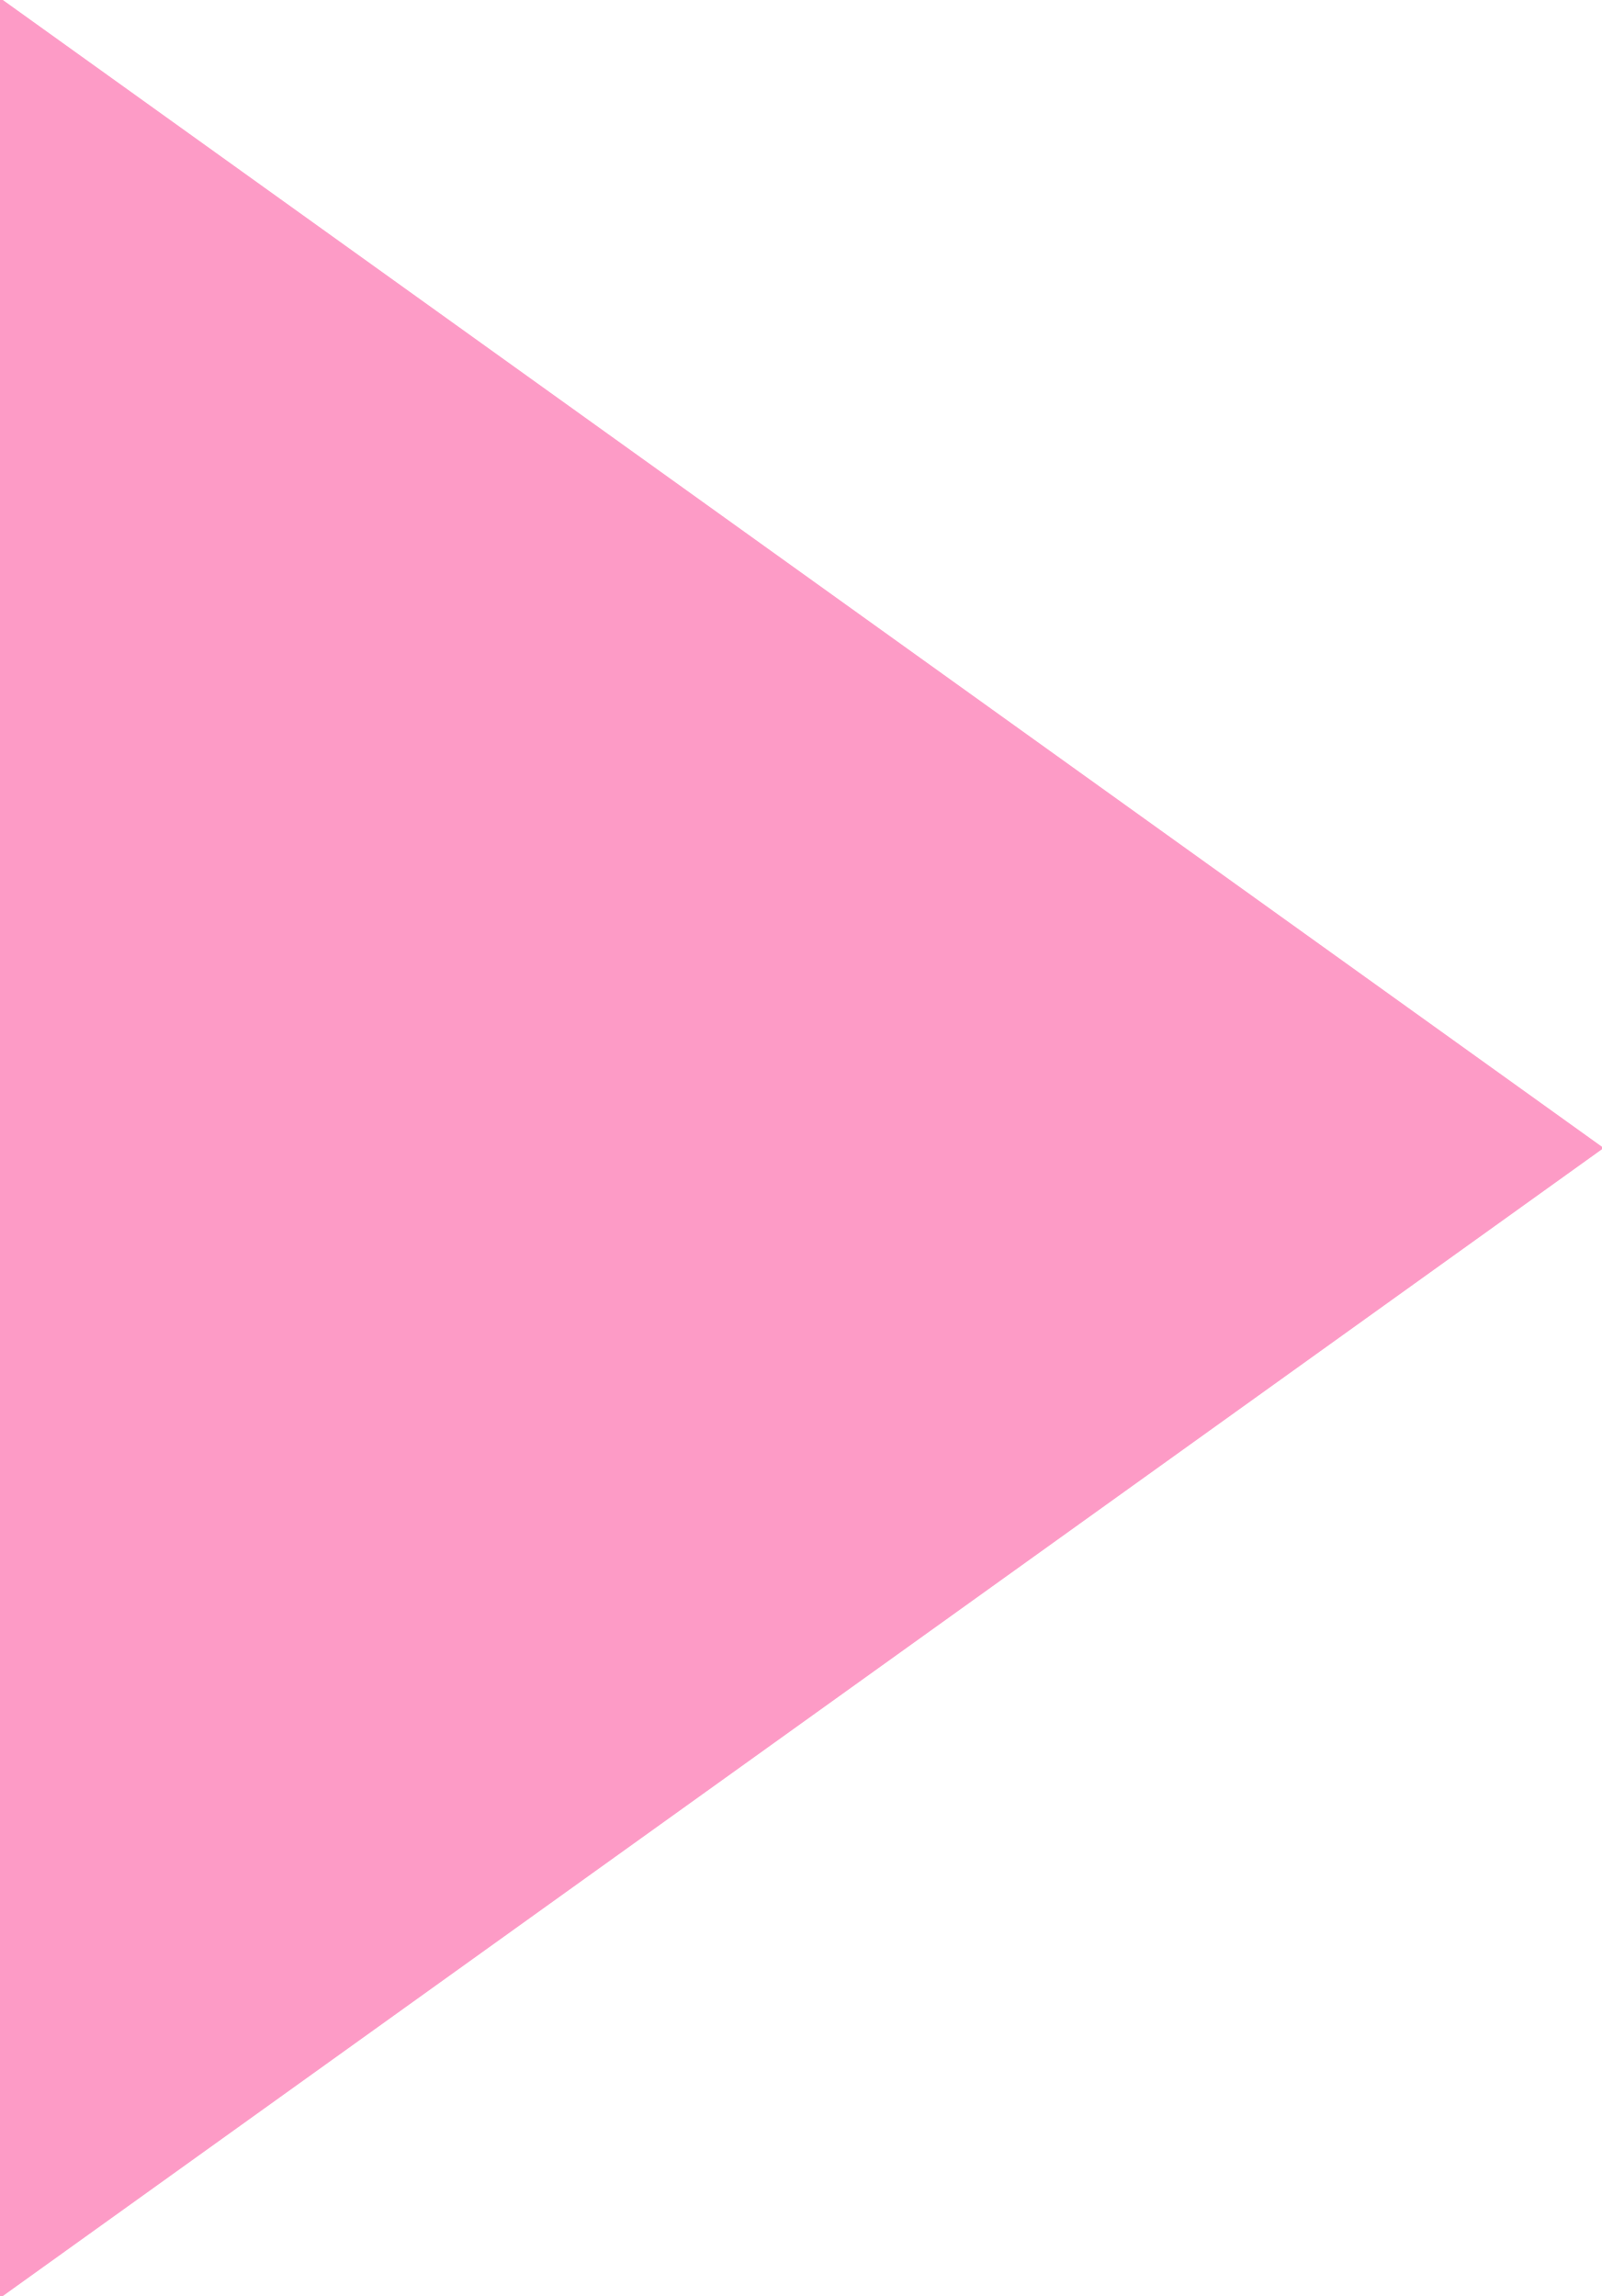
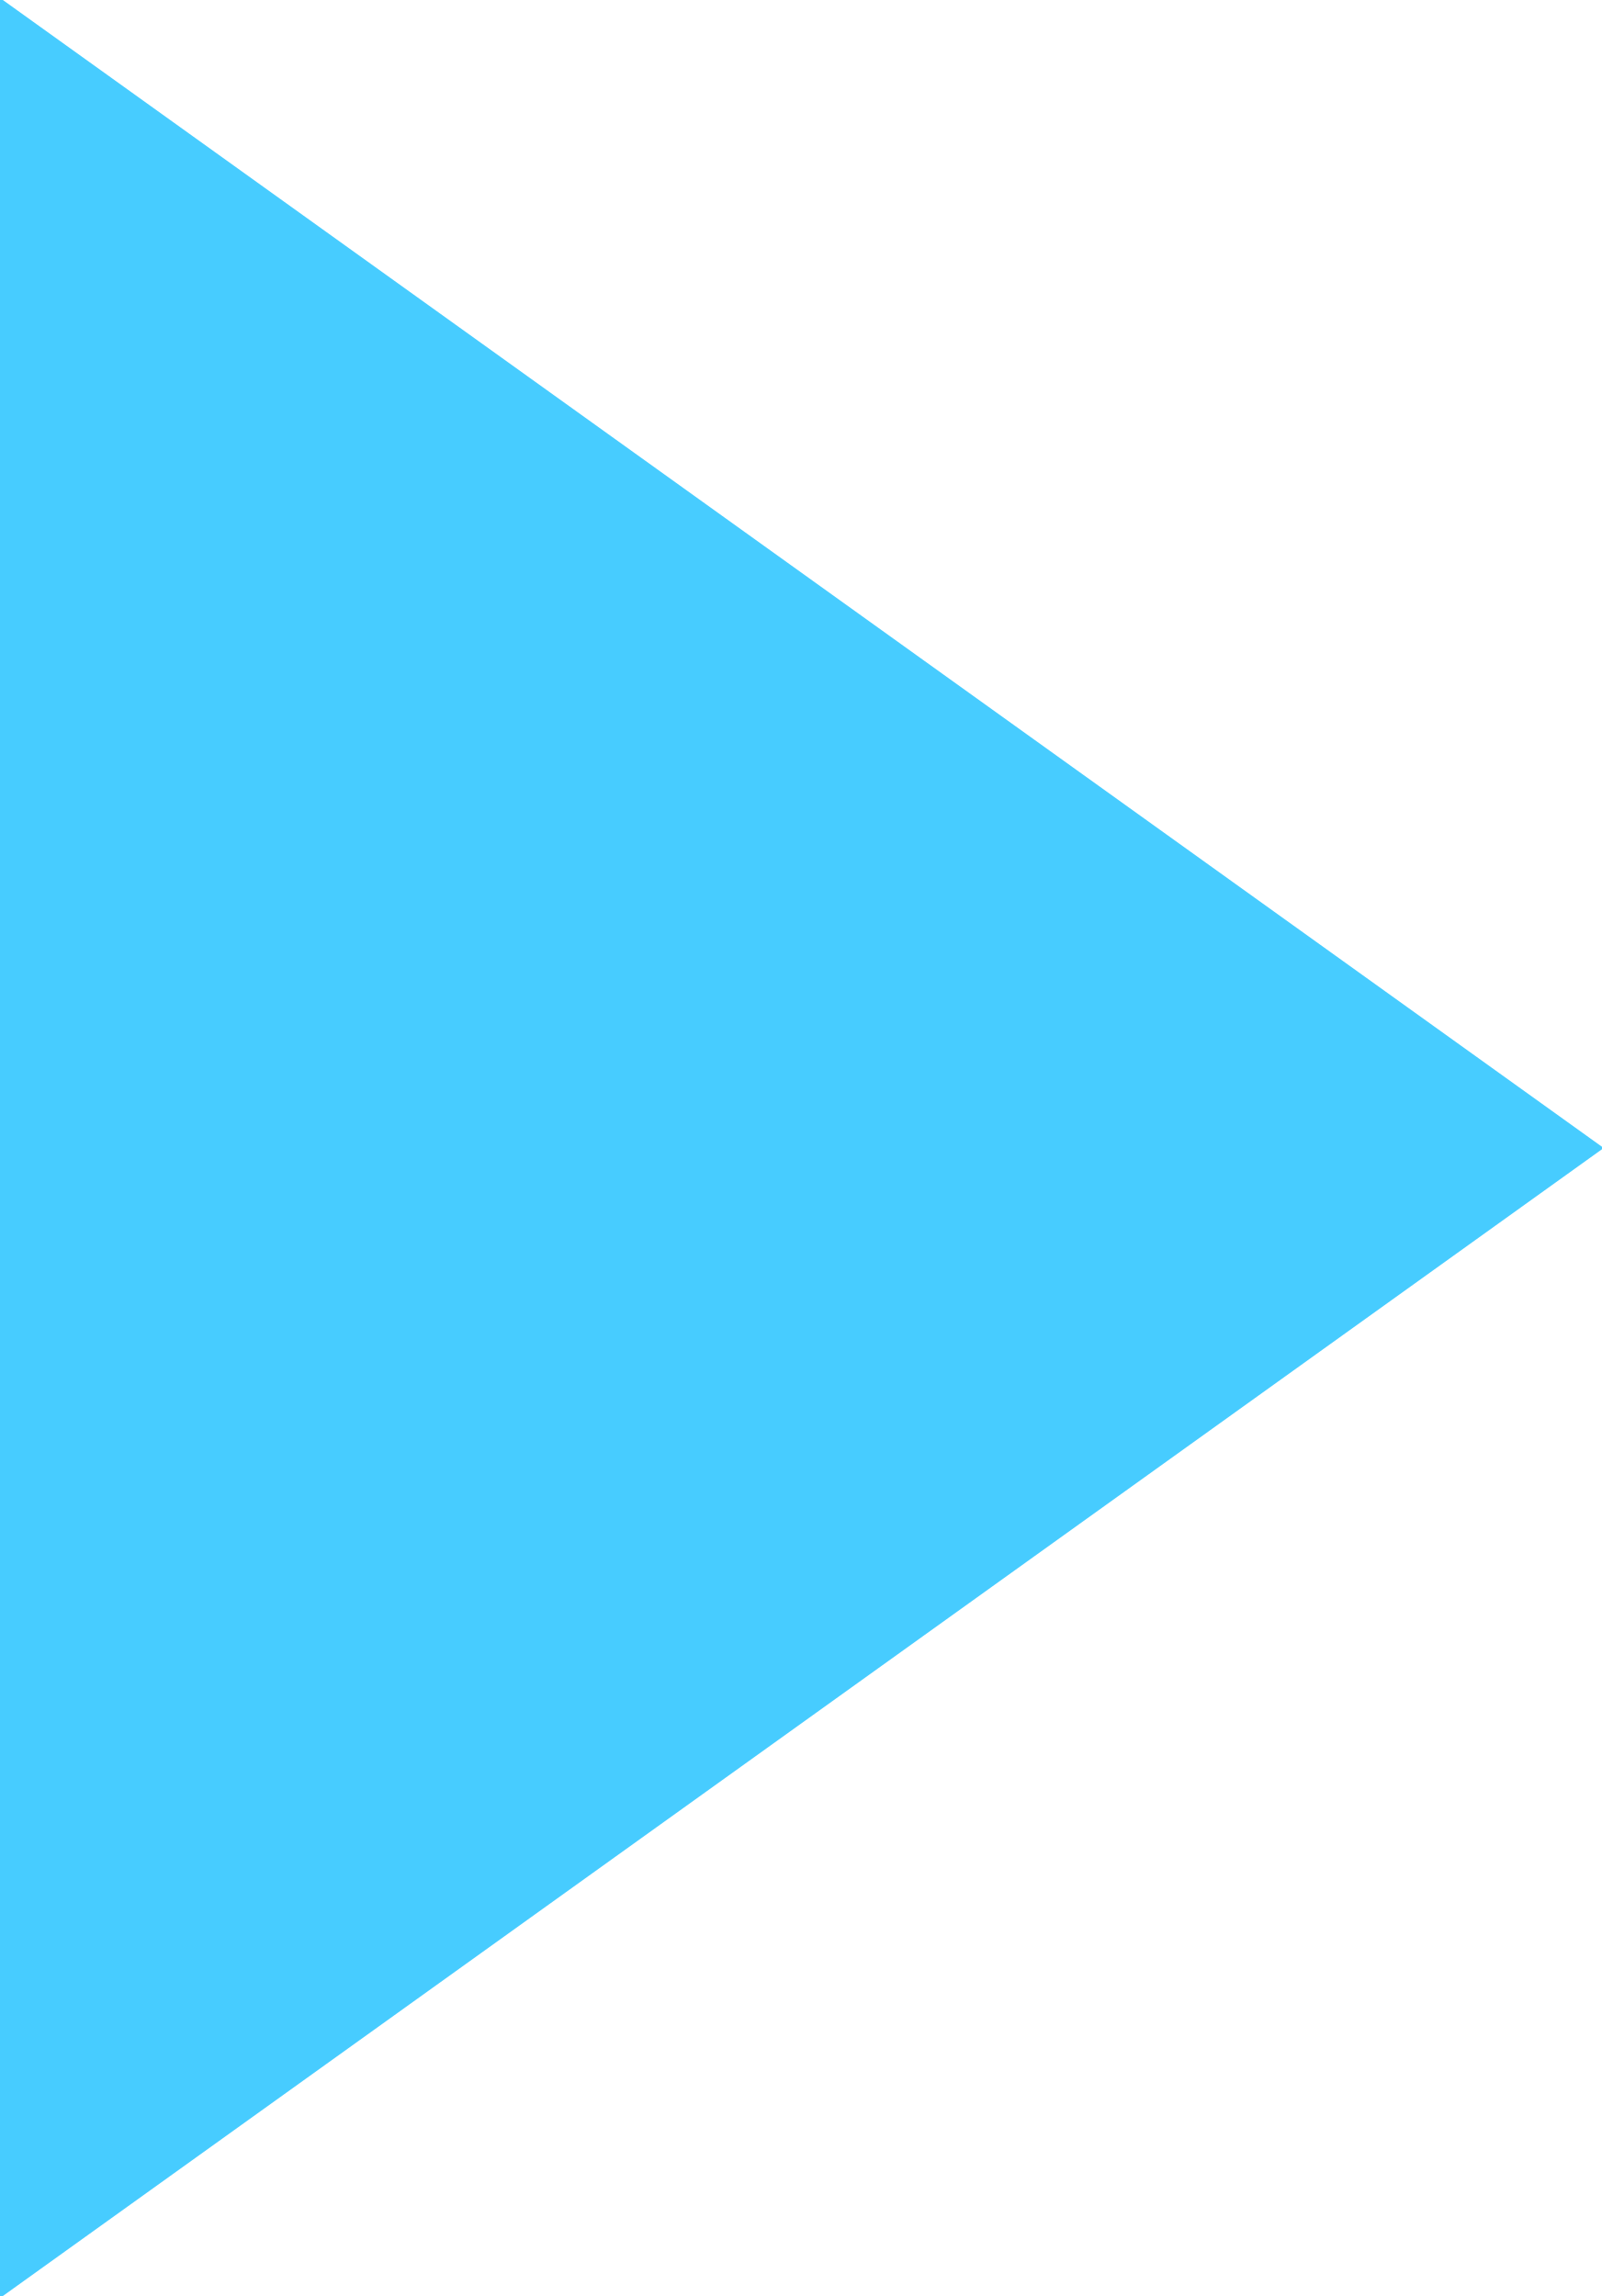
<svg xmlns="http://www.w3.org/2000/svg" width="7.06" height="10.124" viewBox="0 0 7.06 10.124">
  <defs>
    <style>
      .cls-1 {
-         fill: #fd9bc6;
+         fill: #47ccff;
        fill-rule: evenodd;
      }
    </style>
  </defs>
  <path class="cls-1" d="M1184,875.929l7.07,5.071-7.07,5.071V875.929Z" transform="translate(-1184 -875.938)" />
</svg>
